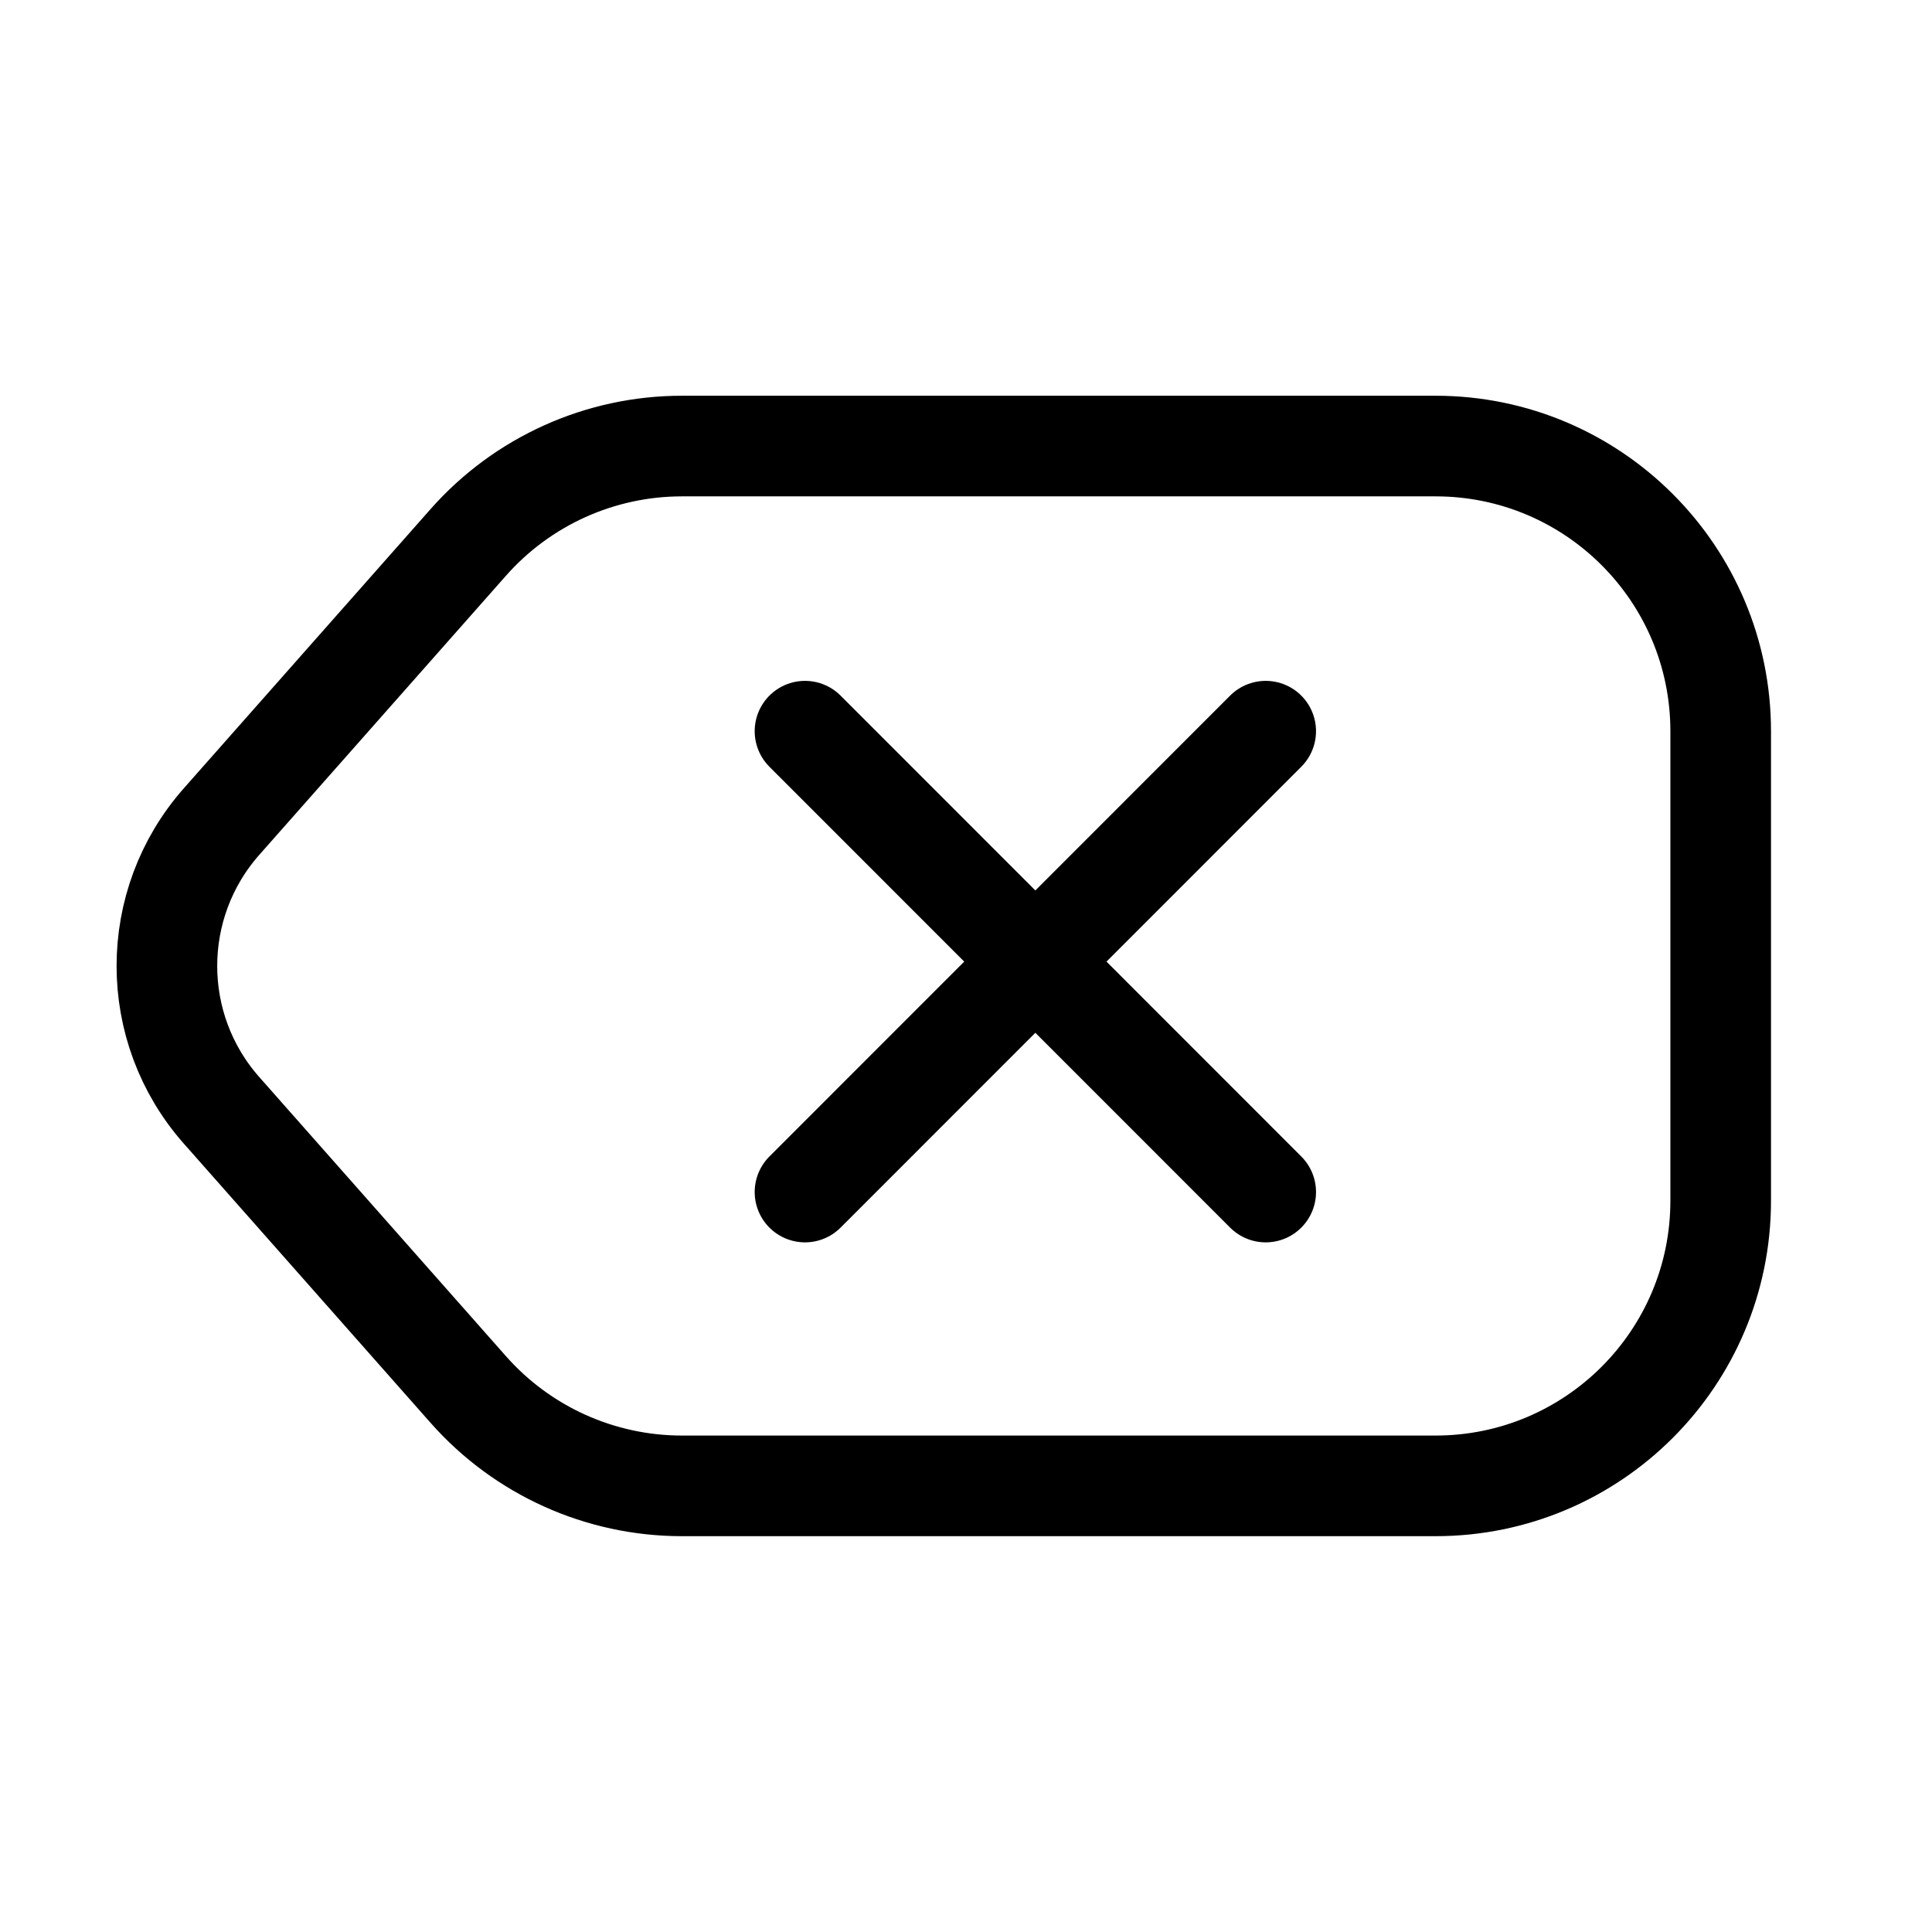
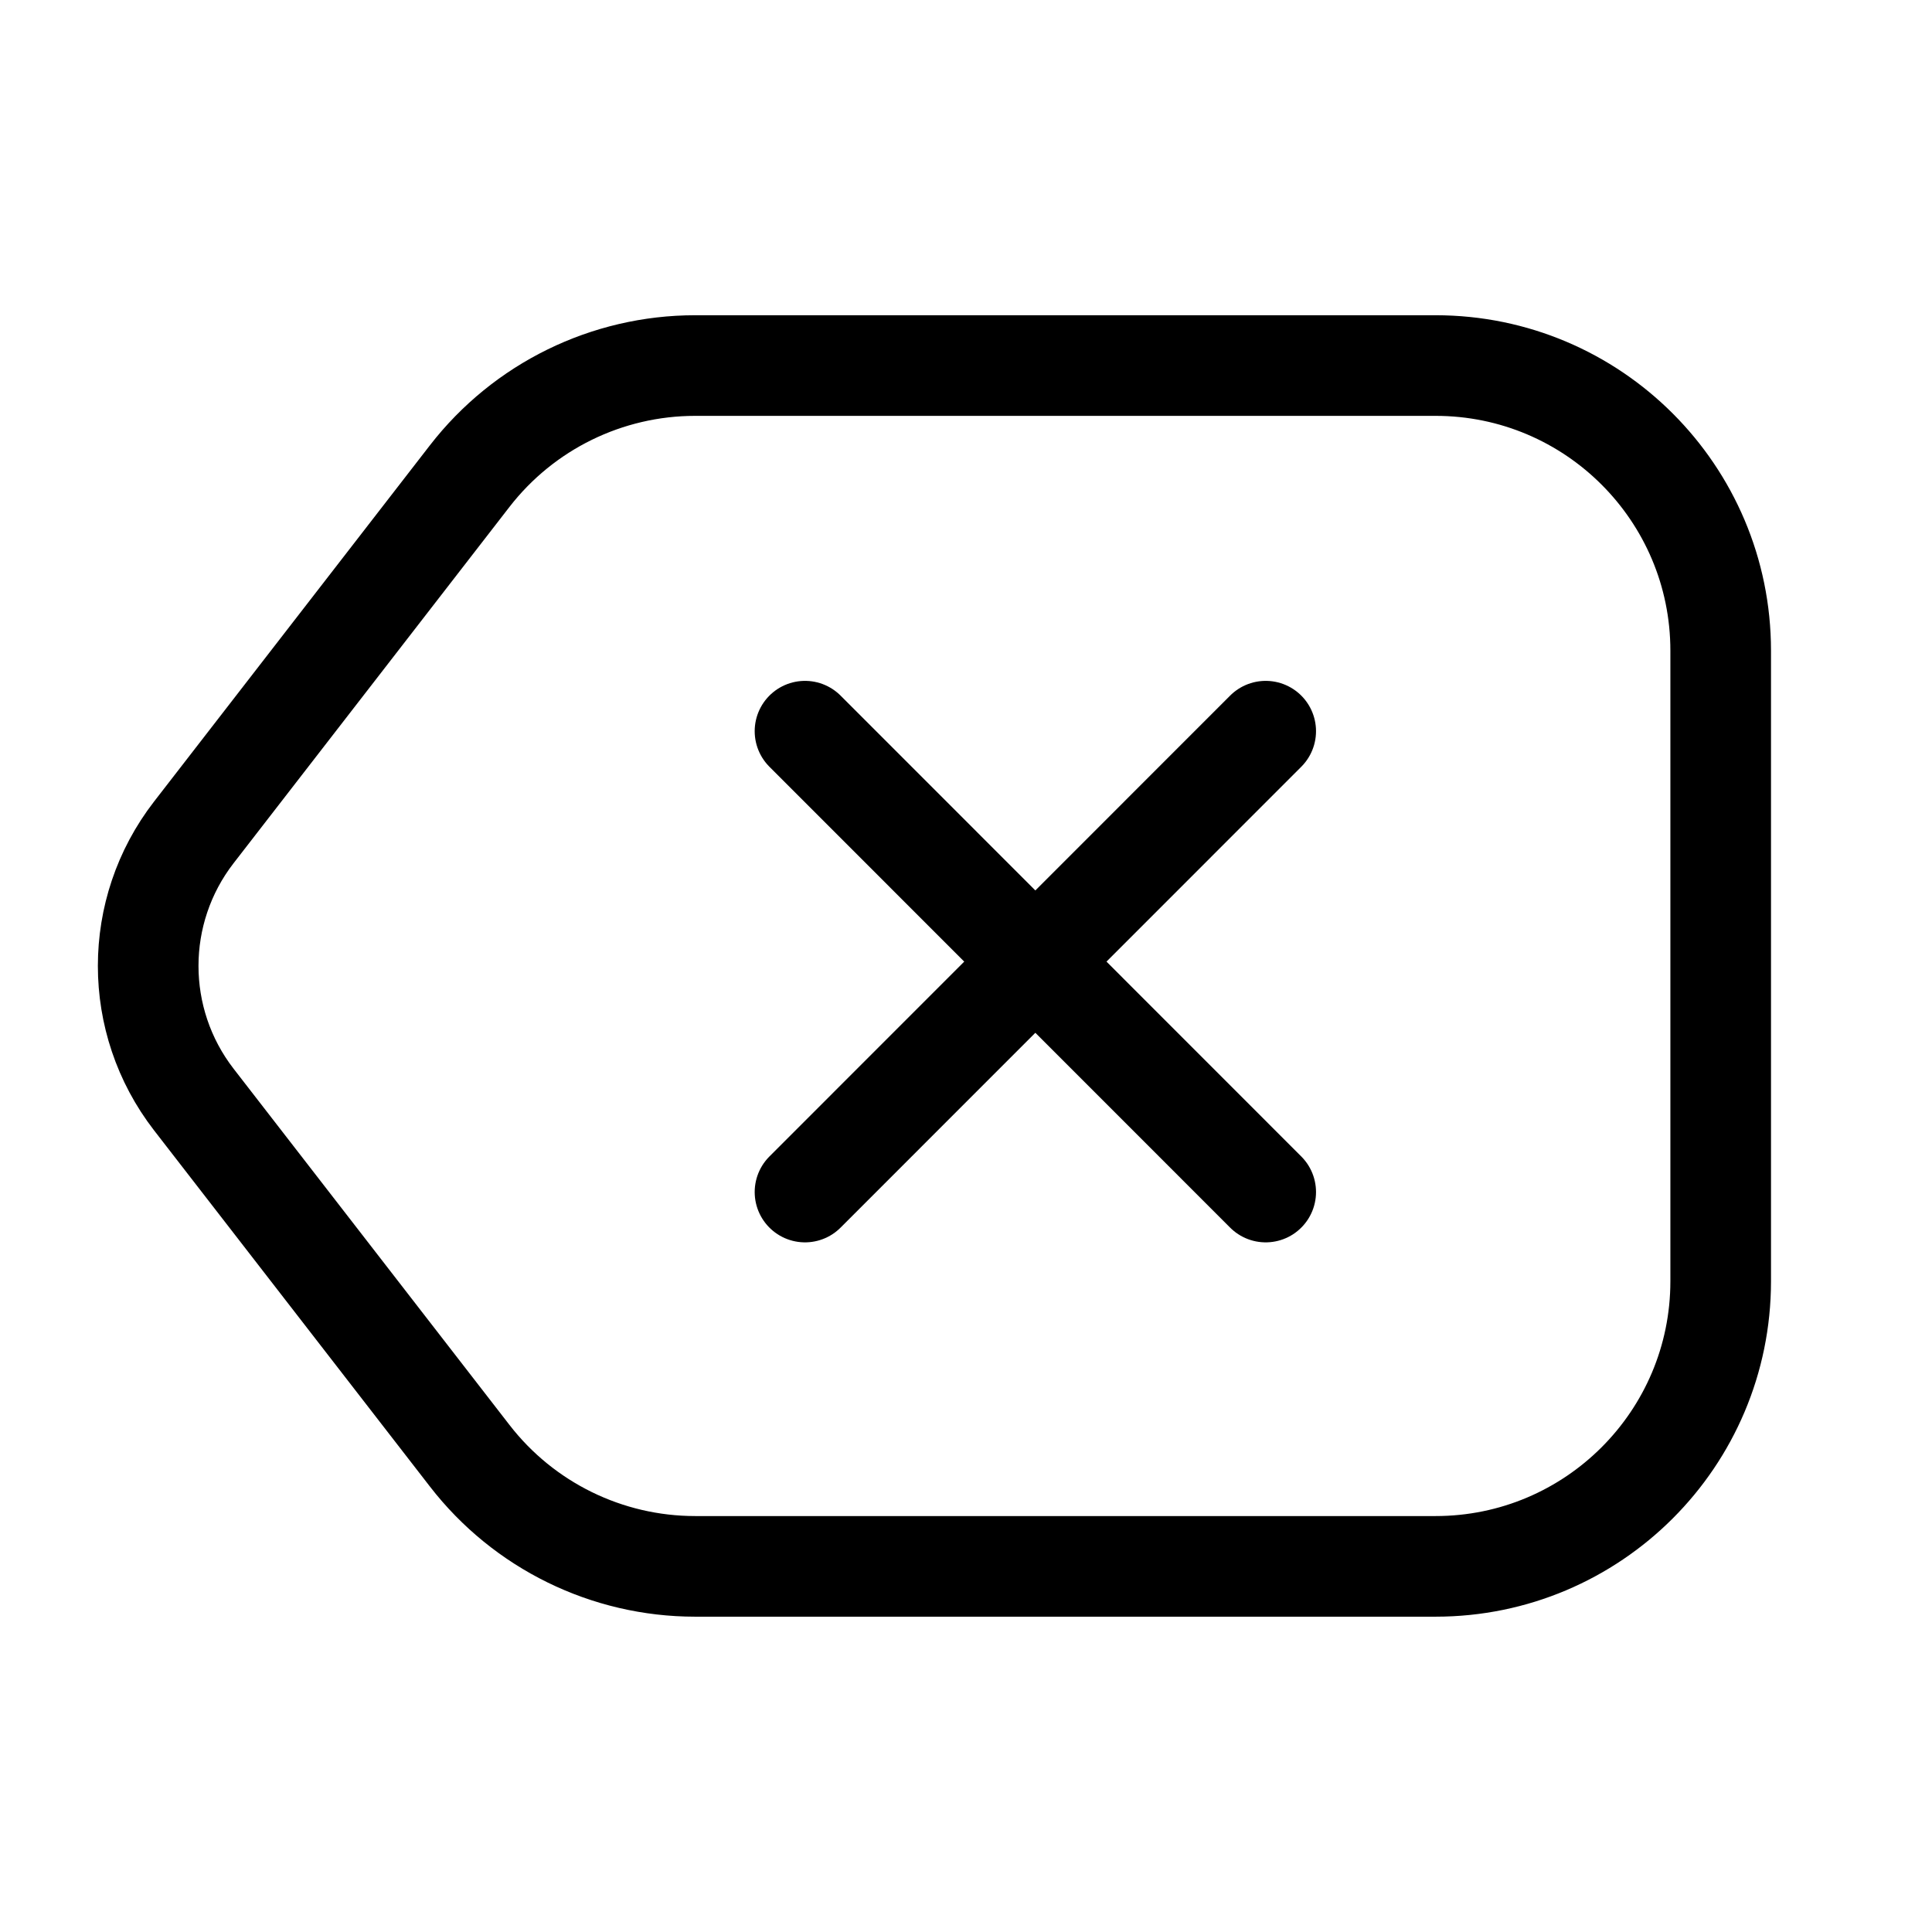
<svg xmlns="http://www.w3.org/2000/svg" width="24" height="24" viewBox="0 0 24 24" fill="none">
  <path d="M10 14.808L15.723 9.083" stroke="currentColor" stroke-width="1.25" stroke-linecap="round" stroke-linejoin="round" />
  <path d="M10 9.083L15.723 14.808" stroke="currentColor" stroke-width="1.25" stroke-linecap="round" stroke-linejoin="round" />
-   <path d="M8.471 5.541H17.833C19.789 5.541 21.375 7.127 21.375 9.083V14.916C21.375 16.872 19.789 18.458 17.833 18.458H8.471C7.456 18.458 6.489 18.022 5.817 17.261L2.752 13.793C1.847 12.769 1.847 11.231 2.752 10.206L5.817 6.738C6.489 5.977 7.456 5.541 8.471 5.541Z" stroke="currentColor" stroke-width="1.25" />
+   <path d="M8.636 4.541H17.833C19.789 4.541 21.375 6.127 21.375 8.083V15.916C21.375 17.872 19.789 19.458 17.833 19.458H8.636C7.54 19.458 6.506 18.951 5.835 18.084L2.407 13.658C1.652 12.681 1.652 11.317 2.407 10.341L5.835 5.914C6.506 5.048 7.54 4.541 8.636 4.541Z" stroke="currentColor" stroke-width="1.25" />
</svg>
